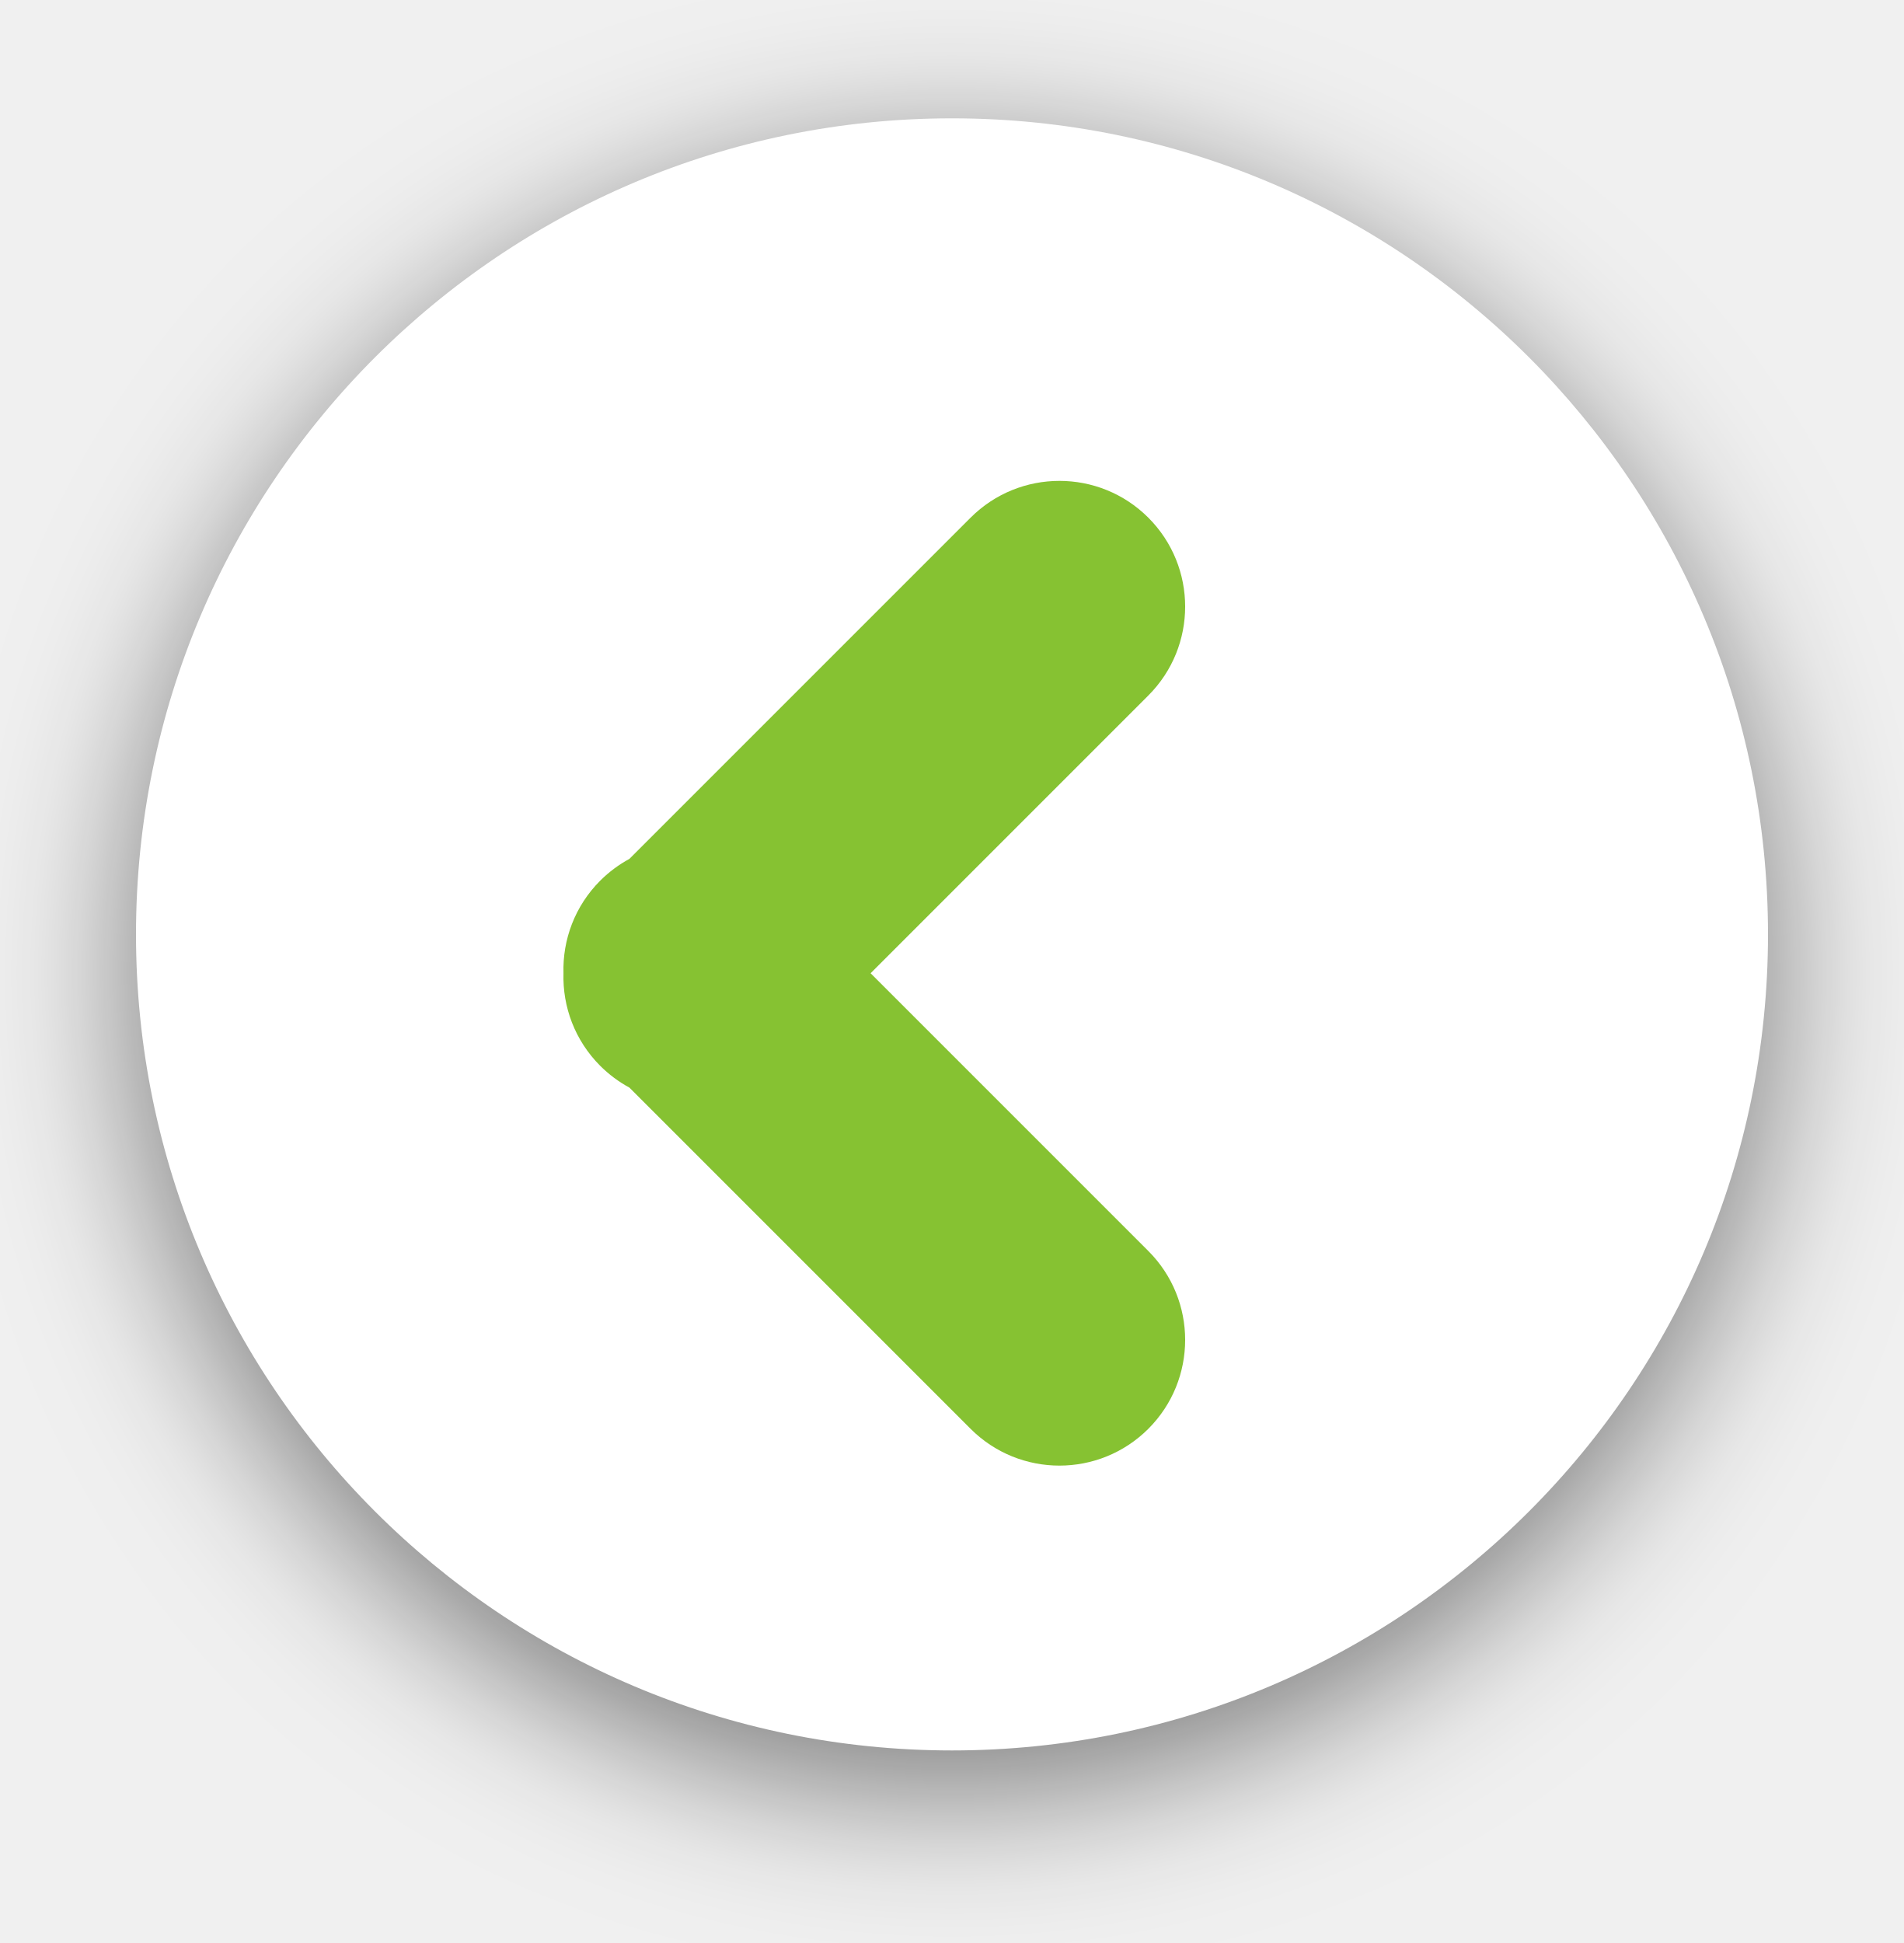
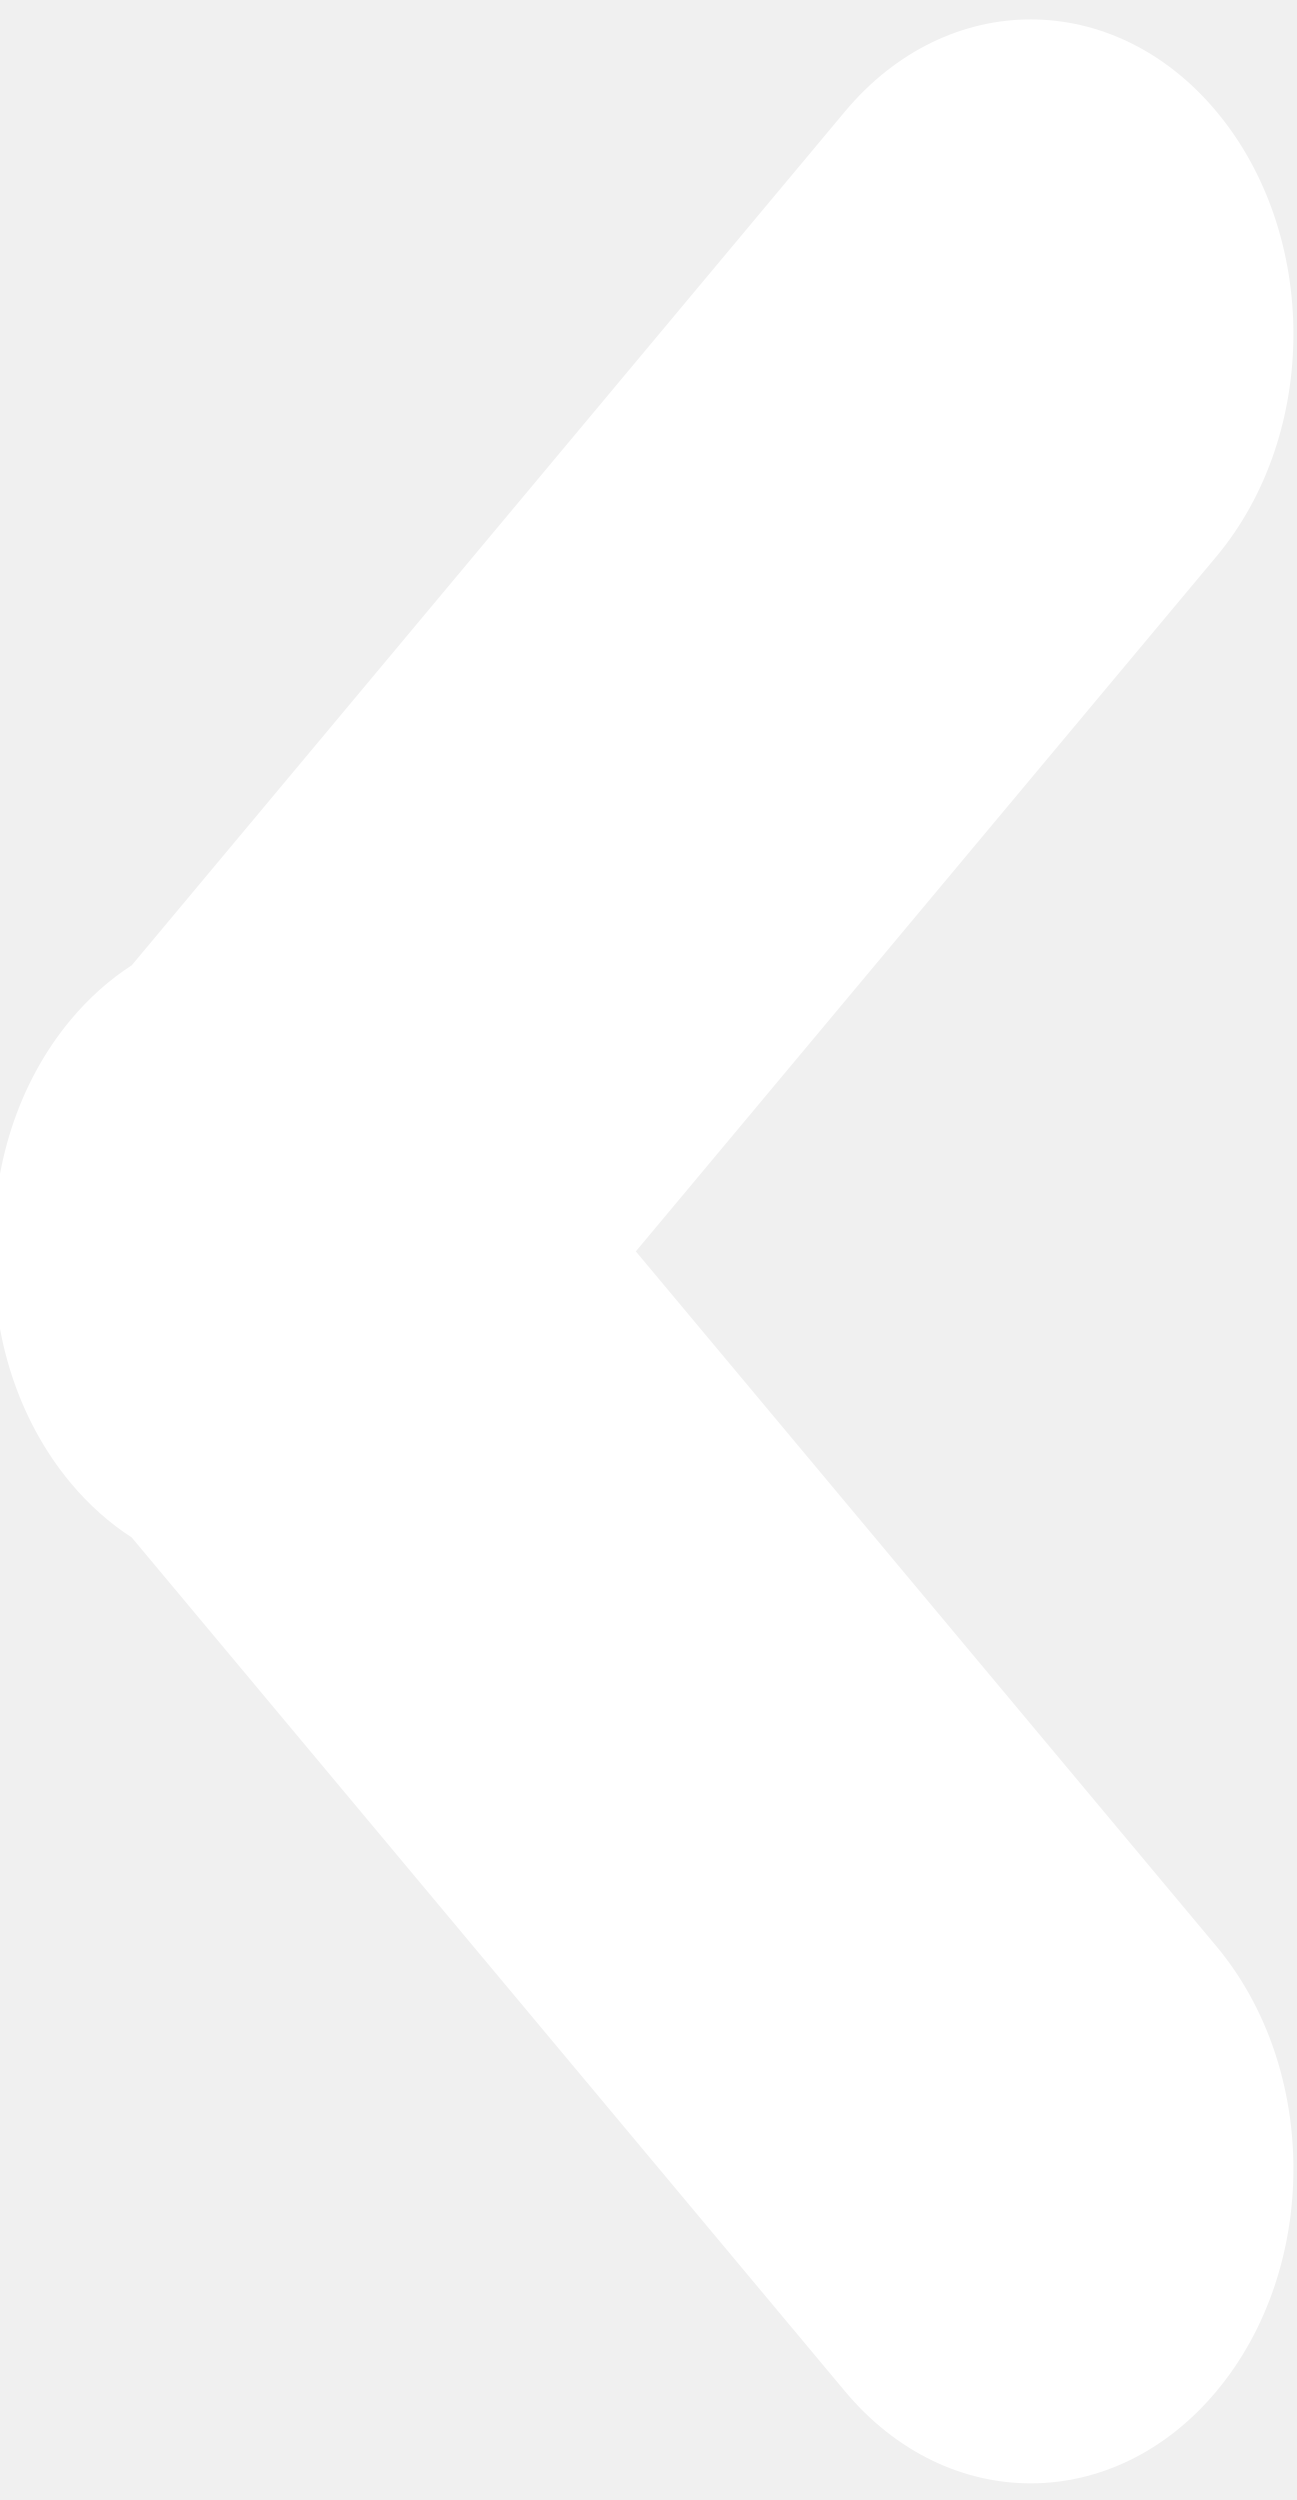
- <svg xmlns="http://www.w3.org/2000/svg" xmlns:xlink="http://www.w3.org/1999/xlink" width="49px" height="50px" viewBox="0 0 49 50" version="1.1">
+ <svg xmlns="http://www.w3.org/2000/svg" width="14" height="27">
  <defs>
    <circle id="path-1" cx="21" cy="21" r="21" />
-     <filter x="-15.5%" y="-13.1%" width="131.0%" height="131.0%" filterUnits="objectBoundingBox" id="filter-2">
-       <feOffset dx="0" dy="1" in="SourceAlpha" result="shadowOffsetOuter1" />
-       <feGaussianBlur stdDeviation="2" in="shadowOffsetOuter1" result="shadowBlurOuter1" />
-       <feColorMatrix values="0 0 0 0 0   0 0 0 0 0   0 0 0 0 0  0 0 0 0.5 0" type="matrix" in="shadowBlurOuter1" />
-     </filter>
  </defs>
-   <g id="Page-1" stroke="none" stroke-width="1" fill="none" fill-rule="evenodd">
-     <g id="screen-1-copy-14" transform="translate(-13, -446)">
-       <g id="buttons/previous-tree" transform="translate(16.5, 449.0449)">
-         <g id="Oval">
-           <use fill="black" fill-opacity="1" filter="url(#filter-2)" xlink:href="#path-1" />
-           <use fill="#FFFFFF" fill-rule="evenodd" xlink:href="#path-1" />
-         </g>
-         <path d="M18.905,22 L26.053,29.148 C27.316,30.411 27.316,32.459 26.053,33.723 C24.789,34.986 22.741,34.986 21.478,33.723 L12.698,24.943 C12.429,24.797 12.175,24.61 11.947,24.383 C11.292,23.727 10.976,22.859 11.001,22 C10.976,21.141 11.292,20.273 11.947,19.617 C12.175,19.39 12.429,19.203 12.698,19.057 L21.478,10.277 C22.741,9.014 24.789,9.014 26.053,10.277 C27.316,11.541 27.316,13.589 26.053,14.852 L18.905,22 Z" id="Combined-Shape" fill="#86C232" />
+   <g>
+     <rect x="-1" y="-1" width="16" height="29" id="canvas_background" fill="none" />
+   </g>
+   <g>
+     <g stroke="null" id="Page-1" fill="none" fill-rule="evenodd">
+       <g stroke="null" id="buttons/previous-tree">
+         <path stroke="null" stroke-width="19" d="m6.867,13.515l6.271,7.506c1.108,1.327 1.108,3.477 0,4.804c-1.108,1.327 -2.905,1.327 -4.013,0l-7.702,-9.22c-0.237,-0.153 -0.459,-0.349 -0.659,-0.588c-0.575,-0.689 -0.852,-1.6 -0.83,-2.502c-0.022,-0.902 0.255,-1.813 0.83,-2.502c0.2,-0.239 0.422,-0.435 0.659,-0.588l7.702,-9.22c1.108,-1.327 2.905,-1.327 4.013,0c1.108,1.327 1.108,3.477 0,4.804l-6.271,7.506z" id="Combined-Shape" fill="#ffffff" />
      </g>
    </g>
+     <path id="svg_2" d="m28.803,19.448" opacity="0.5" stroke-dasharray="5,2,2,2" stroke-width="20" stroke="#000" fill="#152d2d" />
+     <text stroke="#000" transform="matrix(1.249228,0,0,2.36836,-3.30144,0.3207093) " xml:space="preserve" text-anchor="start" font-family="Helvetica, Arial, sans-serif" font-size="35" id="svg_3" y="13.364" x="10.194" stroke-width="0" fill="#000000" />
  </g>
</svg>
